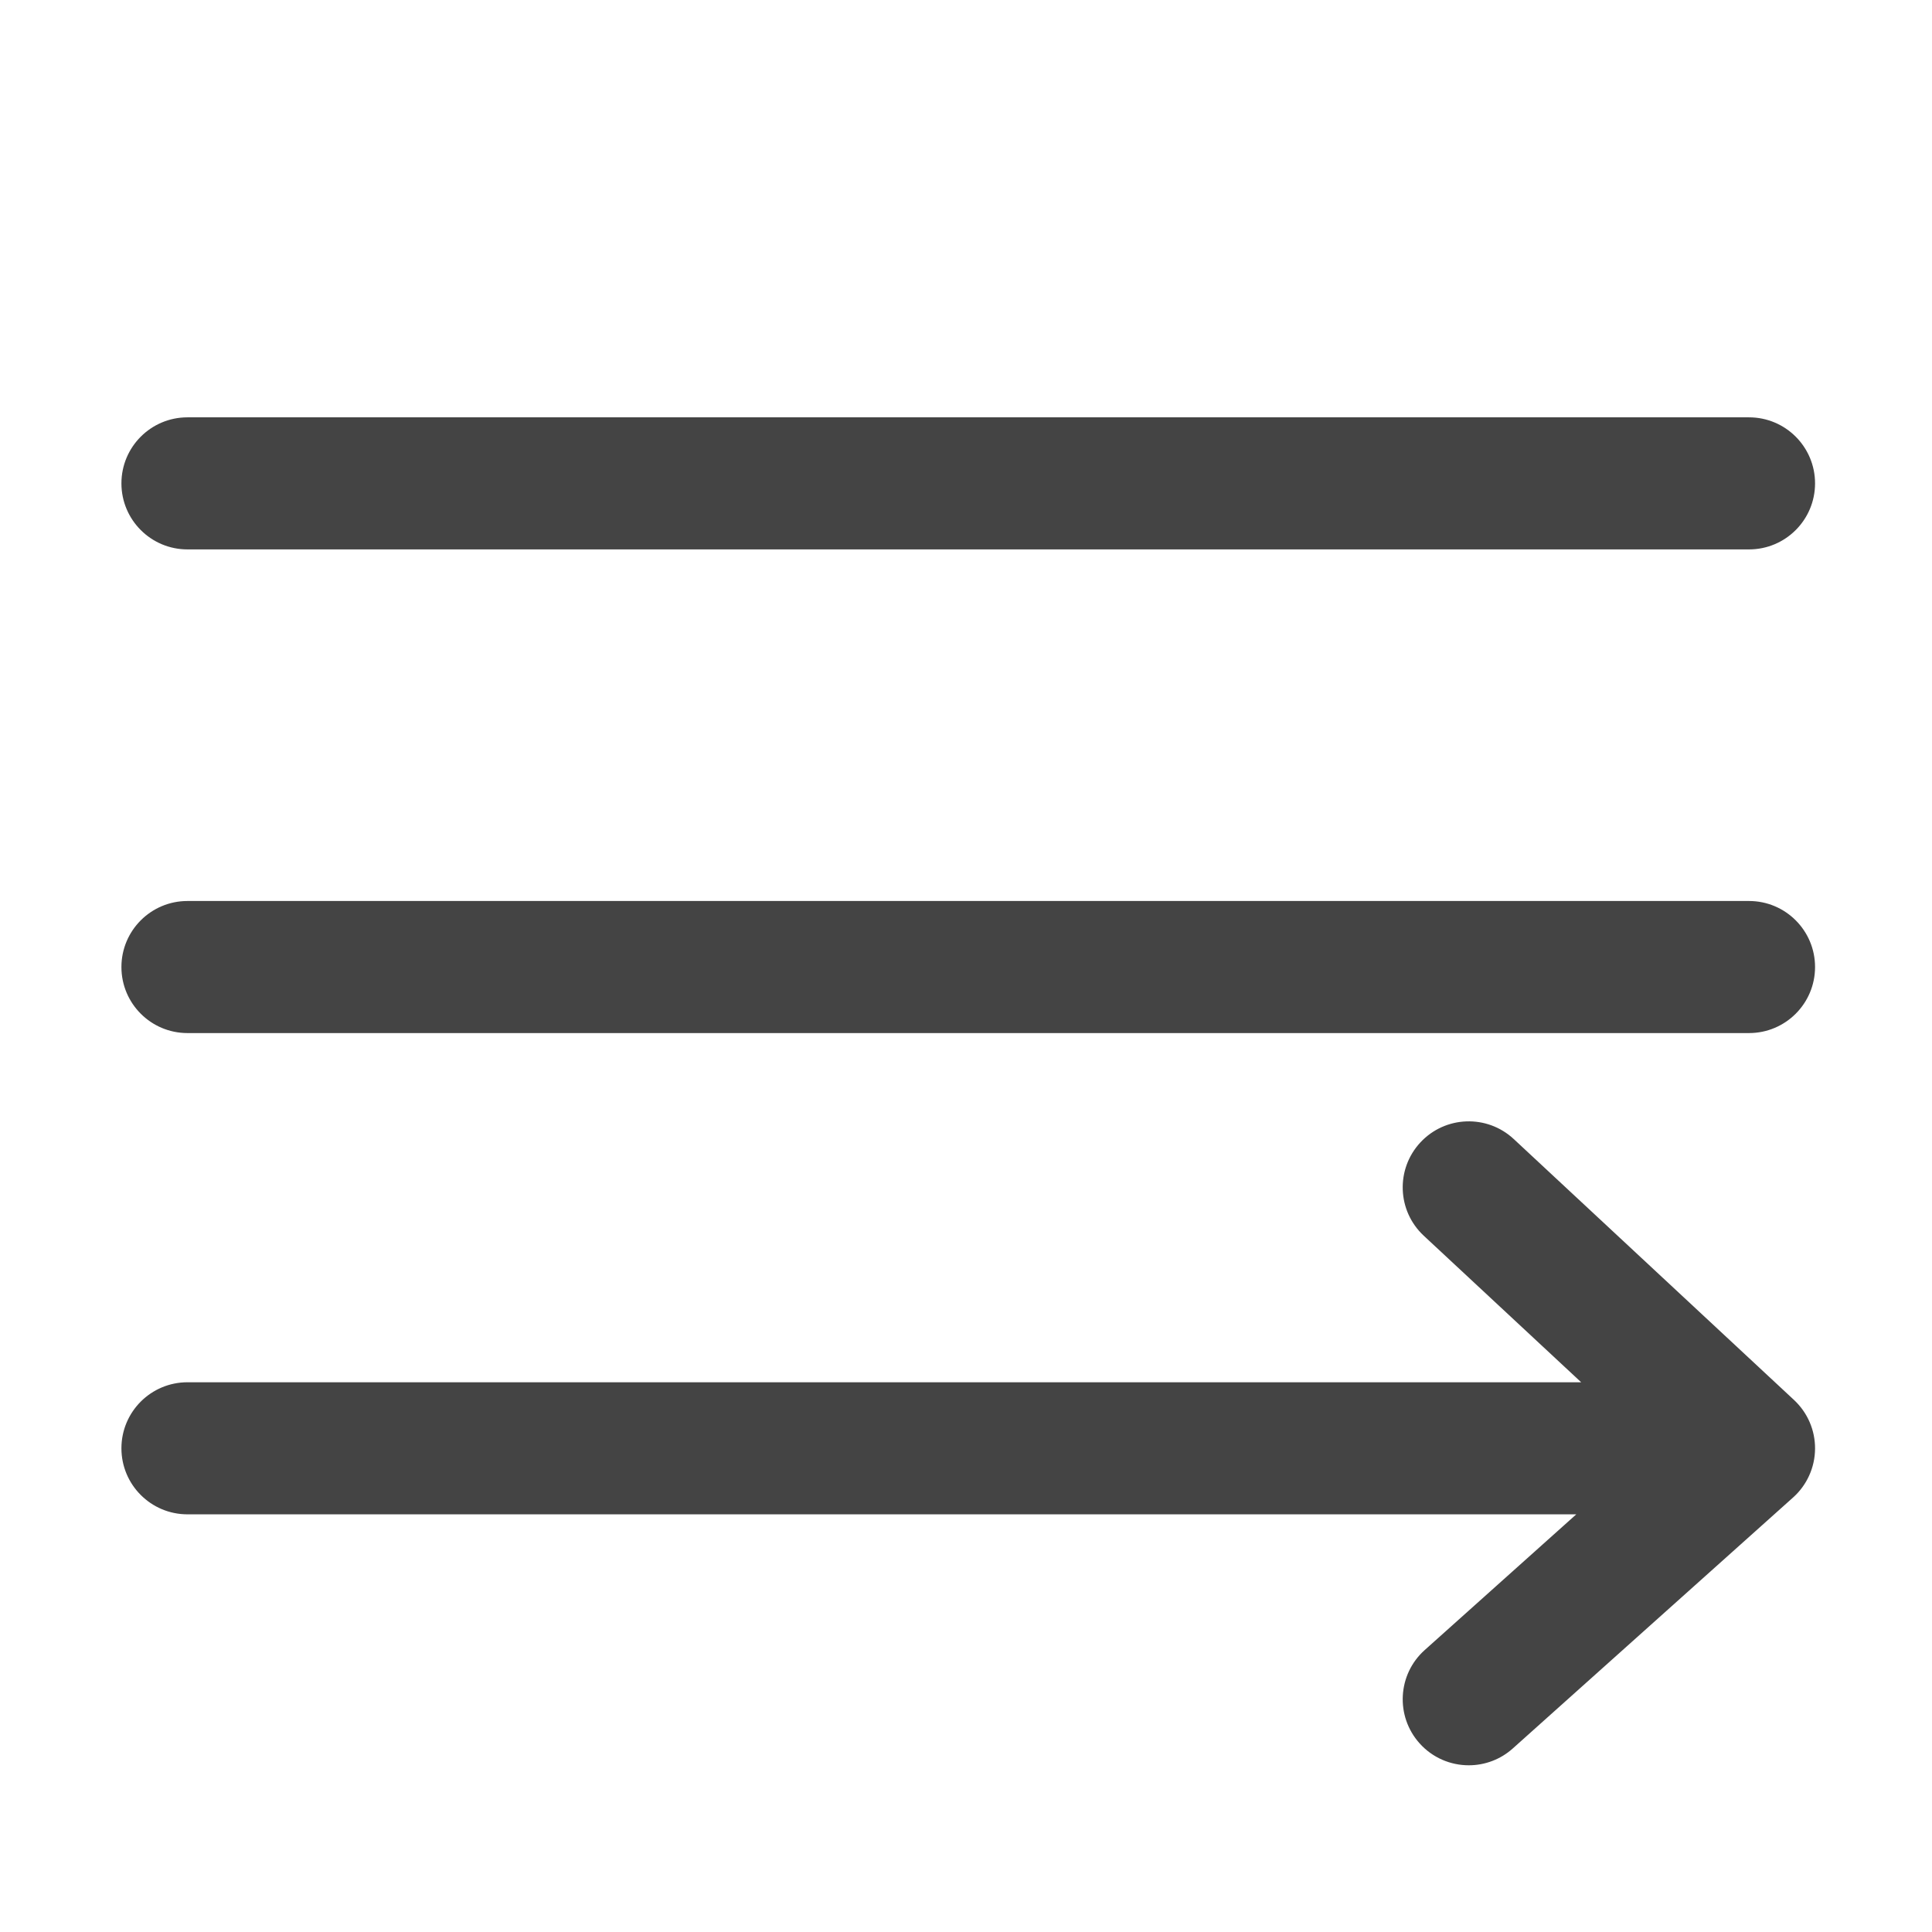
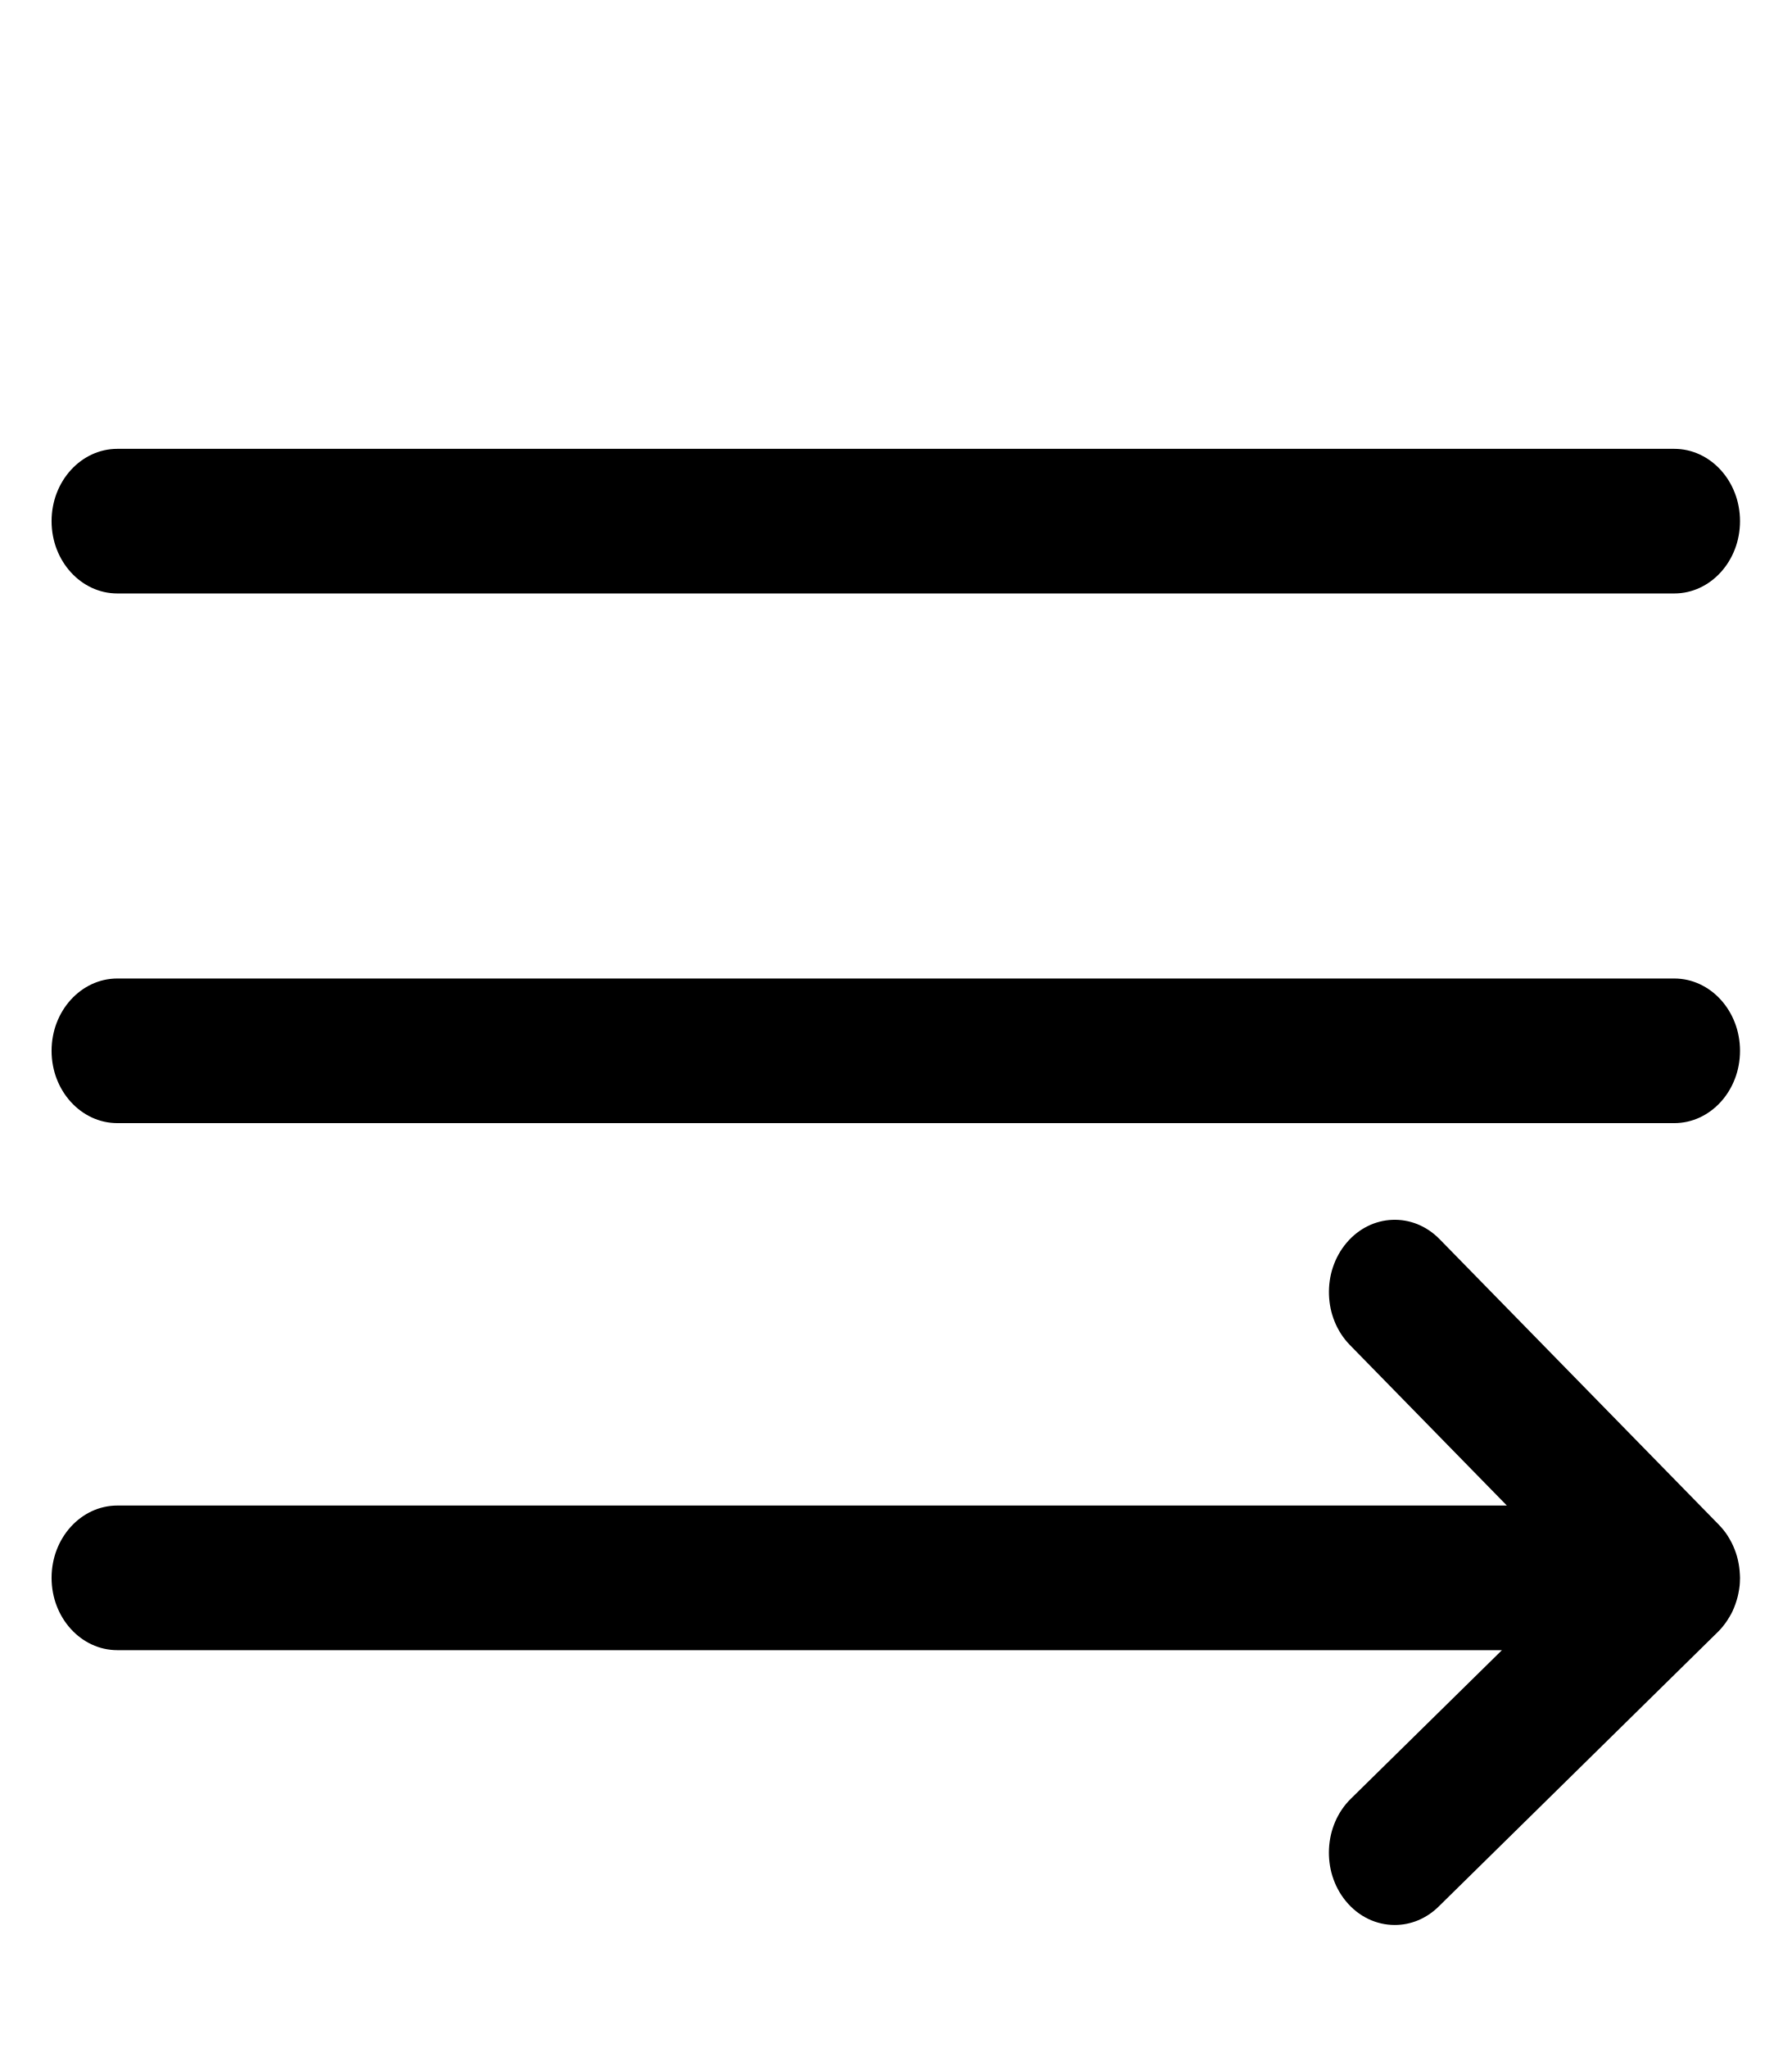
- <svg xmlns="http://www.w3.org/2000/svg" t="1539057161090" class="icon" style="" viewBox="0 0 1024 1024" version="1.1" p-id="5773" width="32" height="32">
-   <path d="M99.357 291.197h827.659c19.33 0 35-15.67 35-35s-15.67-35-35-35H99.357c-19.33 0-35 15.67-35 35s15.67 35 35 35zM927.017 477.549H99.357c-19.33 0-35 15.67-35 35s15.67 35 35 35h827.659c19.33 0 35-15.67 35-35 0.001-19.33-15.669-35-34.999-35zM961.995 766.768c-0.006-0.256-0.008-0.513-0.019-0.769-0.019-0.42-0.053-0.837-0.086-1.253-0.014-0.171-0.022-0.342-0.039-0.512a34.785 34.785 0 0 0-4.251-13.627l-0.073-0.127c-0.258-0.458-0.525-0.91-0.802-1.355-0.069-0.11-0.141-0.219-0.211-0.328a35.929 35.929 0 0 0-0.735-1.106c-0.106-0.153-0.215-0.303-0.323-0.454a35.317 35.317 0 0 0-0.694-0.935c-0.135-0.176-0.273-0.35-0.411-0.524a41.018 41.018 0 0 0-1.157-1.374 35.184 35.184 0 0 0-0.693-0.755c-0.171-0.181-0.341-0.363-0.516-0.541-0.246-0.25-0.498-0.494-0.751-0.737-0.124-0.119-0.242-0.243-0.368-0.361l-148.55-138.288c-14.15-13.174-36.296-12.38-49.467 1.77-13.171 14.147-12.378 36.294 1.77 49.465l83.434 77.671H99.357c-19.33 0-35 15.67-35 35s15.67 35 35 35h736.102l-80.339 71.936c-14.4 12.895-15.621 35.021-2.728 49.423 6.913 7.721 16.479 11.653 26.087 11.652a34.873 34.873 0 0 0 23.336-8.925l148.549-133.011 0.087-0.082c0.305-0.275 0.6-0.56 0.895-0.845 0.129-0.125 0.264-0.246 0.391-0.373 0.411-0.411 0.813-0.831 1.204-1.261 0.097-0.107 0.187-0.219 0.283-0.326 0.296-0.334 0.589-0.67 0.872-1.015 0.113-0.138 0.22-0.281 0.331-0.421 0.259-0.326 0.516-0.653 0.764-0.989 0.098-0.133 0.191-0.27 0.287-0.404 0.253-0.353 0.502-0.709 0.742-1.072 0.077-0.117 0.151-0.236 0.227-0.354 0.252-0.39 0.497-0.784 0.733-1.185 0.056-0.095 0.11-0.192 0.165-0.288 0.249-0.431 0.489-0.867 0.719-1.309l0.11-0.215c0.242-0.471 0.473-0.949 0.693-1.432l0.065-0.144c0.228-0.506 0.444-1.018 0.649-1.537l0.038-0.096c0.207-0.53 0.401-1.066 0.583-1.608l0.026-0.078c0.179-0.539 0.345-1.084 0.499-1.635l0.028-0.099c0.146-0.53 0.279-1.065 0.4-1.604l0.041-0.176c0.11-0.5 0.207-1.003 0.294-1.511 0.018-0.102 0.038-0.203 0.055-0.305 0.074-0.453 0.137-0.909 0.193-1.367 0.02-0.157 0.042-0.314 0.06-0.472 0.044-0.398 0.076-0.798 0.106-1.2 0.017-0.216 0.037-0.432 0.049-0.648 0.02-0.352 0.029-0.707 0.038-1.062 0.006-0.208 0.02-0.414 0.022-0.623 0-0.053-0.003-0.105-0.003-0.158 0-0.06 0.005-0.12 0.005-0.181 0.002-0.289-0.013-0.574-0.02-0.86z" p-id="5774" fill="#444444" />
+ <svg xmlns="http://www.w3.org/2000/svg" width="28" height="32" class="icon">
+   <g>
+     <rect fill="none" id="canvas_background" height="34" width="30" y="-1" x="-1" />
+   </g>
+   <g>
+     <path stroke="null" id="svg_1" fill="#000000" d="m1.835,9.273l24.33,0c0.568,0 1.029,-0.506 1.029,-1.13s-0.461,-1.13 -1.029,-1.13l-24.33,0c-0.568,0 -1.029,0.506 -1.029,1.13s0.461,1.13 1.029,1.13zm24.33,6.016l-24.33,0c-0.568,0 -1.029,0.506 -1.029,1.13s0.461,1.13 1.029,1.13l24.33,0c0.568,0 1.029,-0.506 1.029,-1.13c0,-0.624 -0.461,-1.13 -1.029,-1.13zm1.028,9.338c-0,-0.008 -0,-0.017 -0.001,-0.025c-0.001,-0.014 -0.002,-0.027 -0.003,-0.04c-0,-0.006 -0.001,-0.011 -0.001,-0.017a1.023,1.123 0 0 0 -0.125,-0.44l-0.002,-0.004c-0.008,-0.015 -0.015,-0.029 -0.024,-0.044c-0.002,-0.004 -0.004,-0.007 -0.006,-0.011a1.056,1.16 0 0 0 -0.022,-0.036c-0.003,-0.005 -0.006,-0.01 -0.009,-0.015a1.038,1.14 0 0 0 -0.02,-0.03c-0.004,-0.006 -0.008,-0.011 -0.012,-0.017a1.206,1.324 0 0 0 -0.034,-0.044a1.034,1.136 0 0 0 -0.02,-0.024c-0.005,-0.006 -0.01,-0.012 -0.015,-0.017c-0.007,-0.008 -0.015,-0.016 -0.022,-0.024c-0.004,-0.004 -0.007,-0.008 -0.011,-0.012l-4.367,-4.465c-0.416,-0.425 -1.067,-0.4 -1.454,0.057c-0.387,0.457 -0.364,1.172 0.052,1.597l2.453,2.508l-21.715,0c-0.568,0 -1.029,0.506 -1.029,1.13s0.461,1.13 1.029,1.13l21.638,0l-2.362,2.322c-0.423,0.416 -0.459,1.131 -0.08,1.596c0.203,0.249 0.484,0.376 0.767,0.376a1.025,1.126 0 0 0 0.686,-0.288l4.367,-4.294l0.003,-0.003c0.009,-0.009 0.018,-0.018 0.026,-0.027c0.004,-0.004 0.008,-0.008 0.011,-0.012c0.012,-0.013 0.024,-0.027 0.035,-0.041c0.003,-0.003 0.005,-0.007 0.008,-0.011c0.009,-0.011 0.017,-0.022 0.026,-0.033c0.003,-0.004 0.006,-0.009 0.01,-0.014c0.008,-0.011 0.015,-0.021 0.022,-0.032c0.003,-0.004 0.006,-0.009 0.008,-0.013c0.007,-0.011 0.015,-0.023 0.022,-0.035c0.002,-0.004 0.004,-0.008 0.007,-0.011c0.007,-0.013 0.015,-0.025 0.022,-0.038c0.002,-0.003 0.003,-0.006 0.005,-0.009c0.007,-0.014 0.014,-0.028 0.021,-0.042l0.003,-0.007c0.007,-0.015 0.014,-0.031 0.02,-0.046l0.002,-0.005c0.007,-0.016 0.013,-0.033 0.019,-0.05l0.001,-0.003c0.006,-0.017 0.012,-0.034 0.017,-0.052l0.001,-0.003c0.005,-0.017 0.01,-0.035 0.015,-0.053l0.001,-0.003c0.004,-0.017 0.008,-0.034 0.012,-0.052l0.001,-0.006c0.003,-0.016 0.006,-0.032 0.009,-0.049c0.001,-0.003 0.001,-0.007 0.002,-0.01c0.002,-0.015 0.004,-0.029 0.006,-0.044c0.001,-0.005 0.001,-0.01 0.002,-0.015c0.001,-0.013 0.002,-0.026 0.003,-0.039c0.001,-0.007 0.001,-0.014 0.001,-0.021c0.001,-0.011 0.001,-0.023 0.001,-0.034c0,-0.007 0.001,-0.013 0.001,-0.02c0,-0.002 -0,-0.003 -0,-0.005c0,-0.002 0,-0.004 0,-0.006c0,-0.009 -0,-0.019 -0.001,-0.028z" />
+   </g>
</svg>
